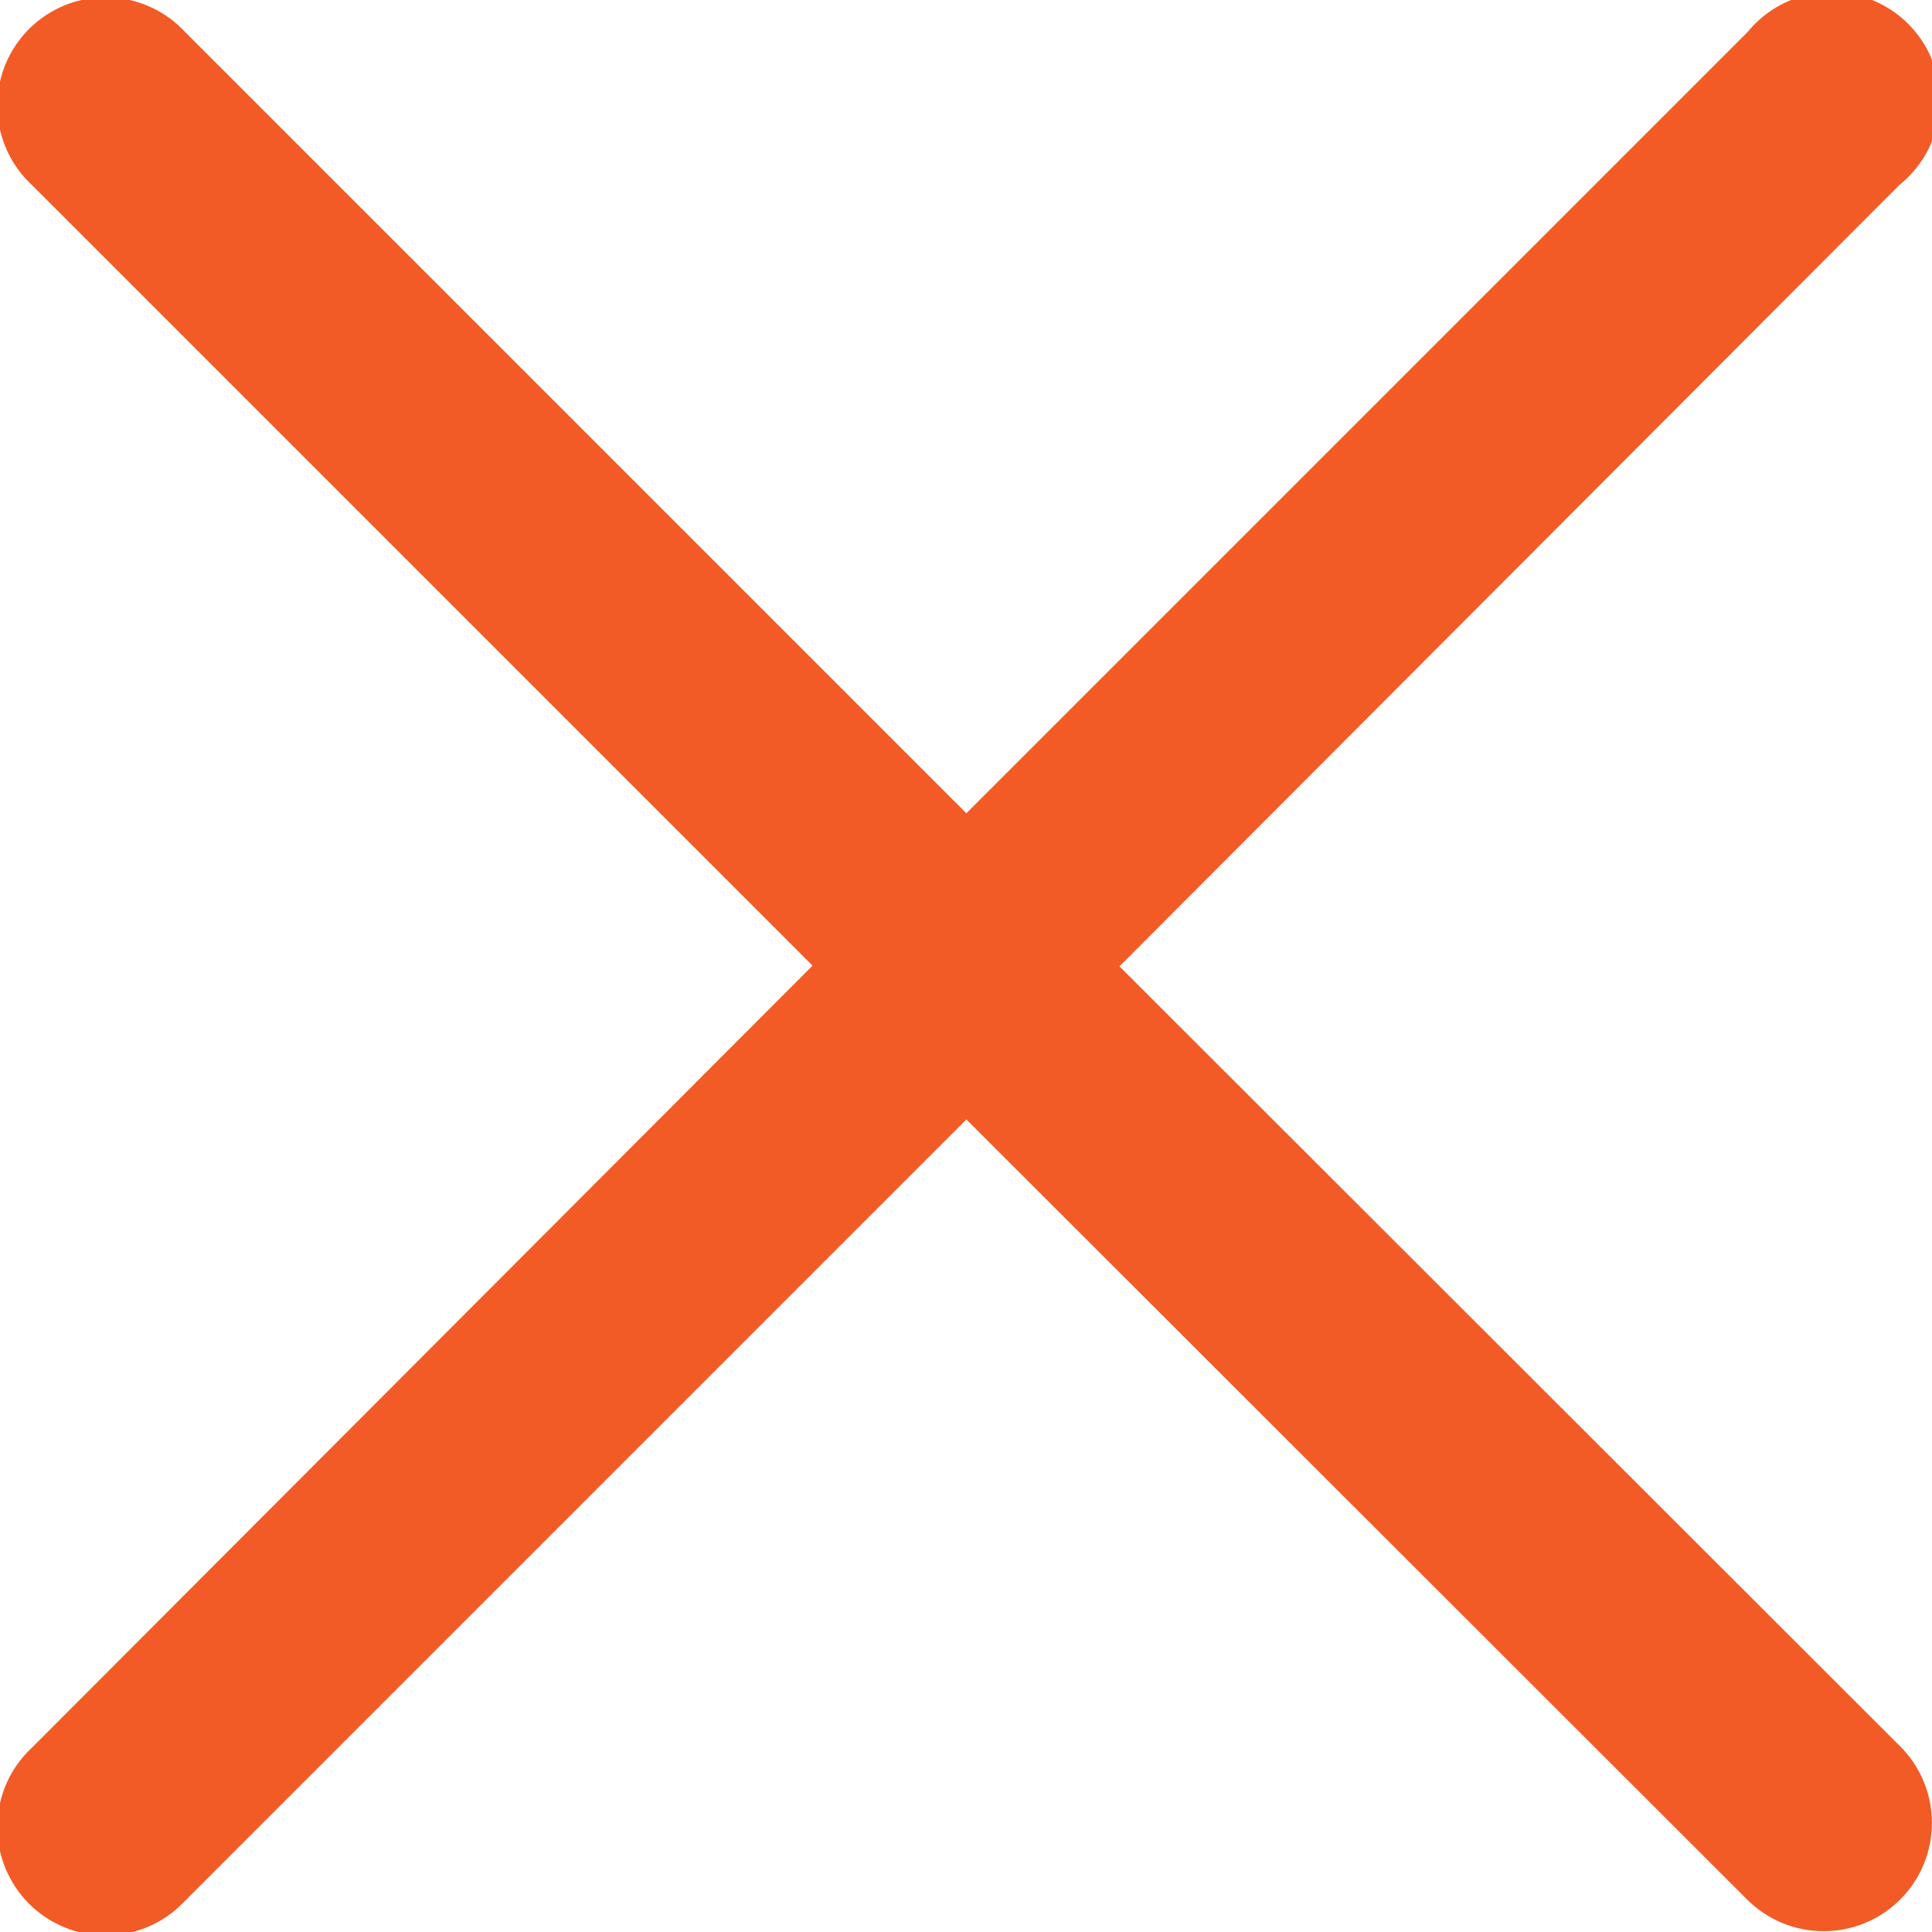
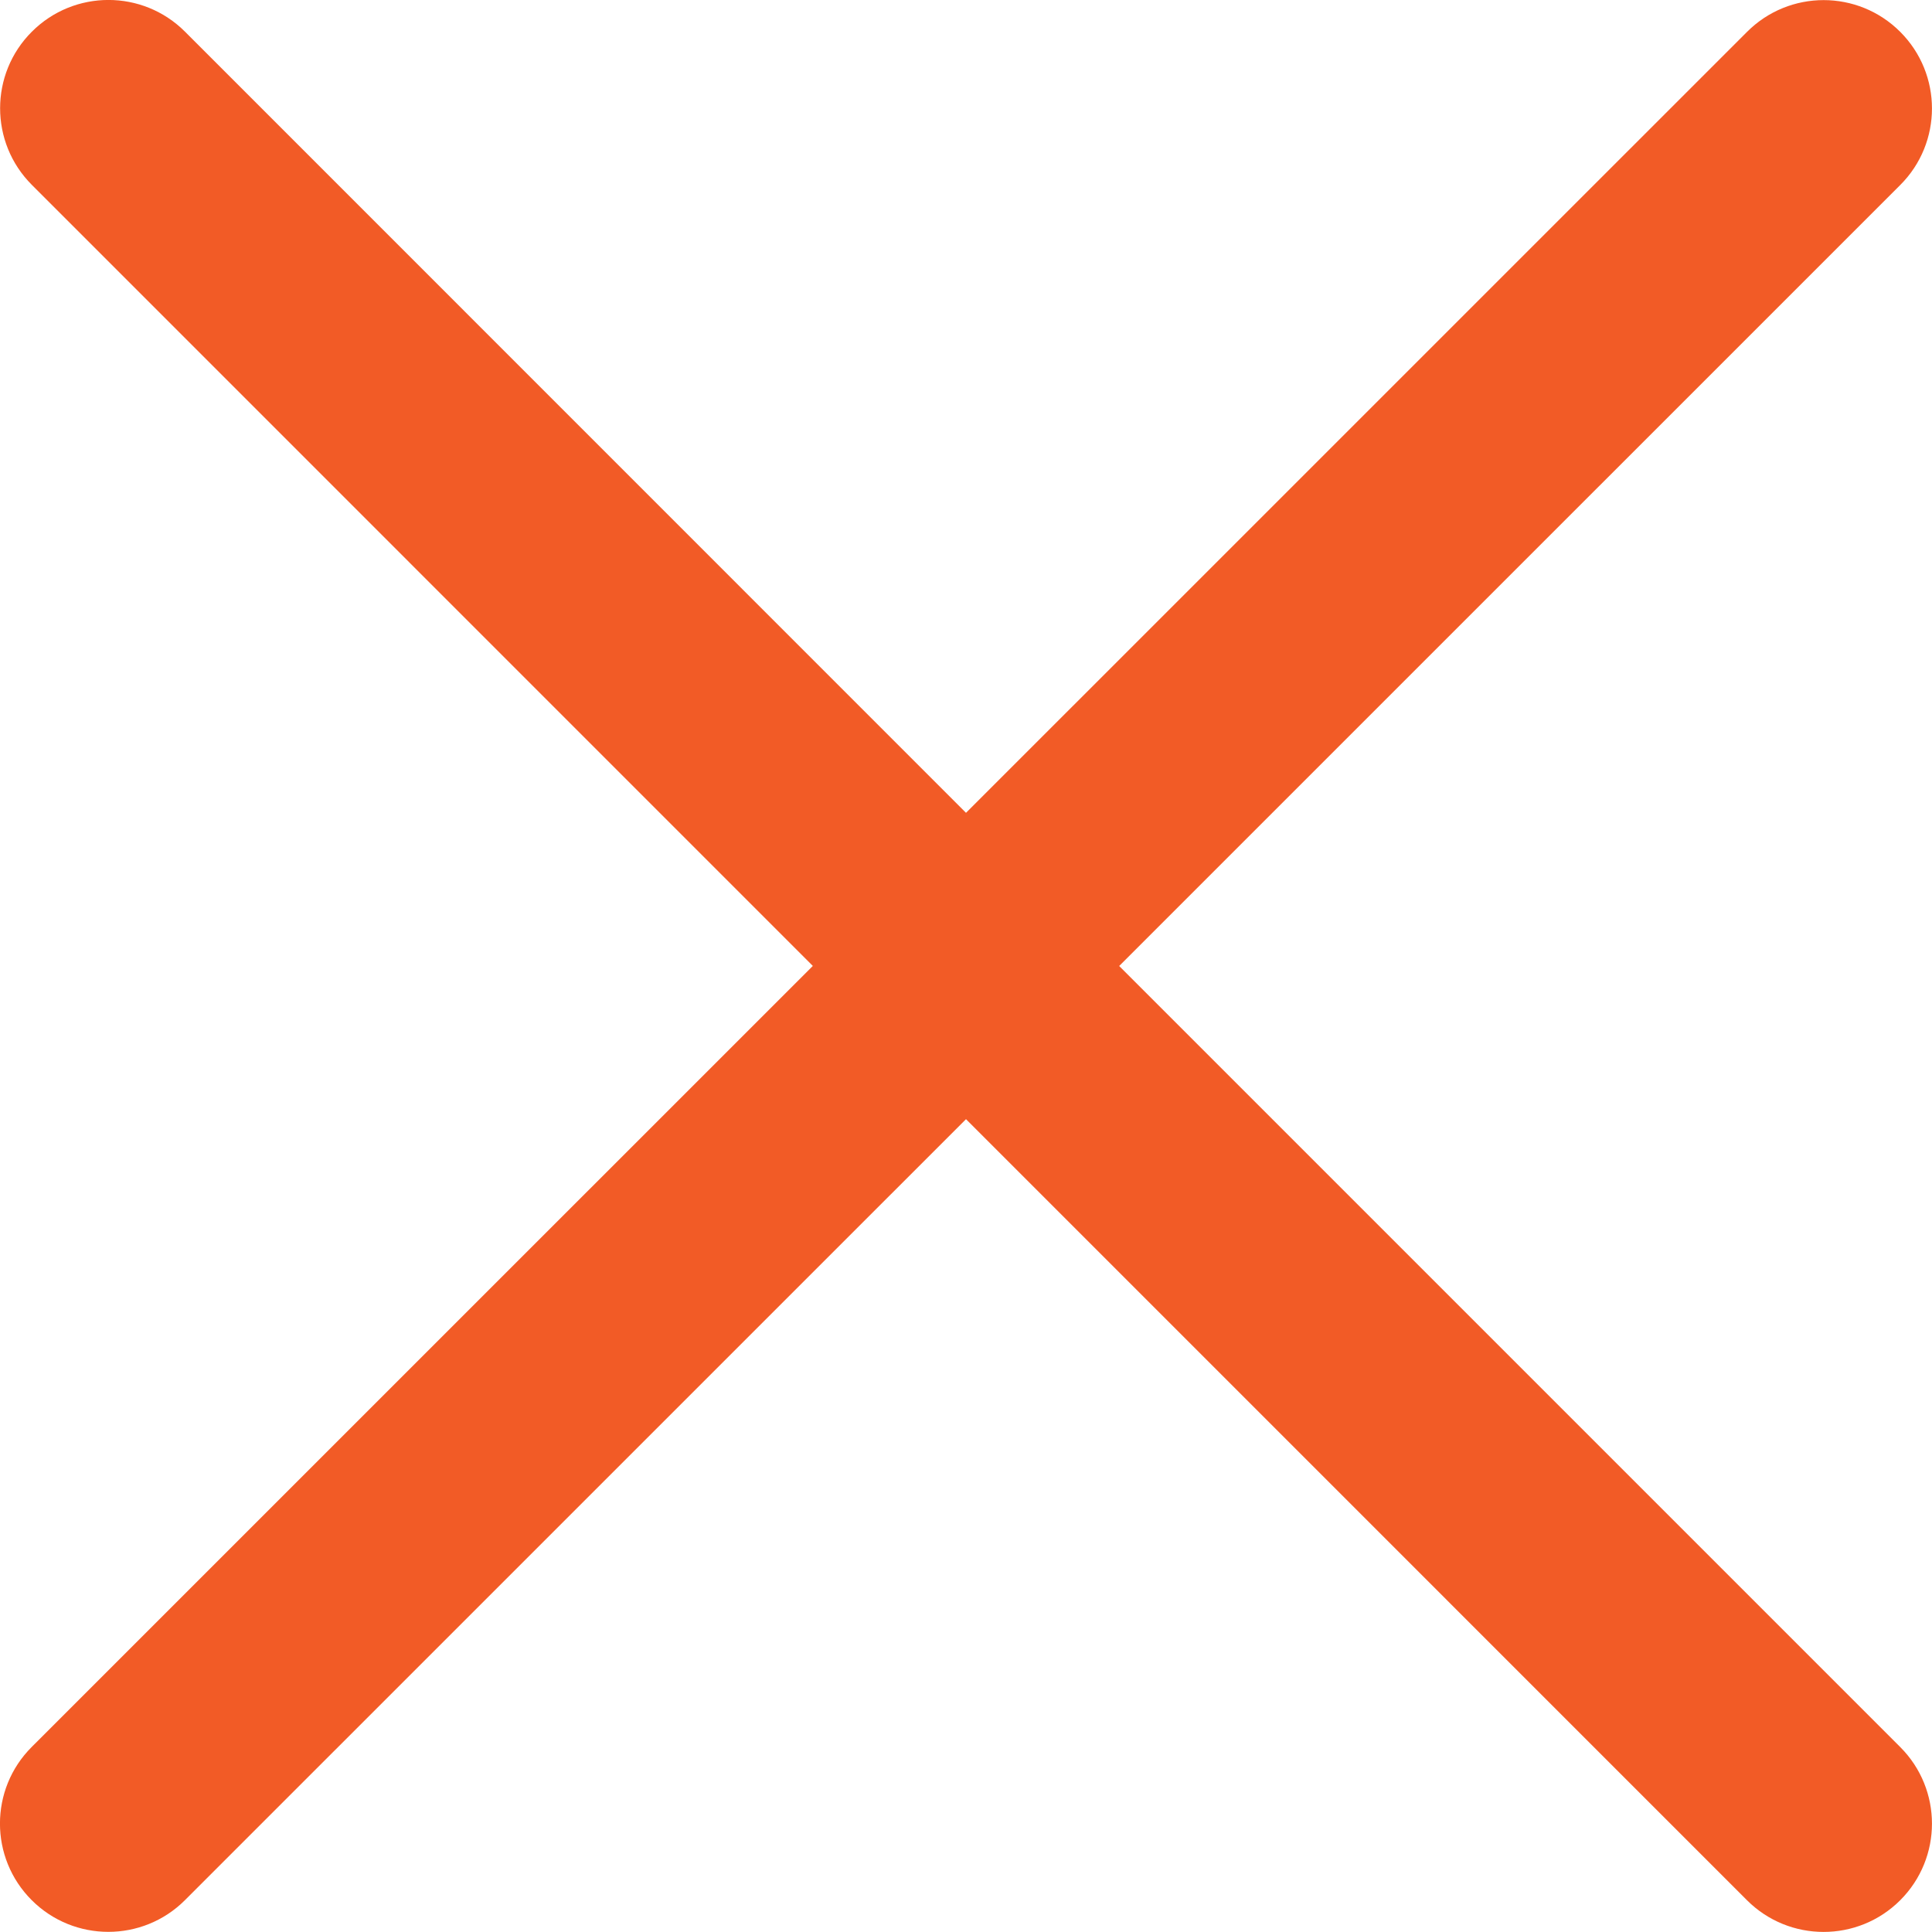
- <svg xmlns="http://www.w3.org/2000/svg" version="1.0" width="26.75" height="26.75" fill="#F25B26">
-   <path d="M15.5 13.38 26.3 2.56A1.5 1.5 0 1 0 24.2.44L13.38 11.26 2.56.44A1.5 1.5 0 1 0 .44 2.56l10.81 10.81L.44 24.2a1.5 1.5 0 1 0 2.12 2.12L13.38 15.5 24.19 26.3a1.5 1.5 0 0 0 2.12 0 1.5 1.5 0 0 0 0-2.12L15.5 13.38z" />
+ <svg xmlns="http://www.w3.org/2000/svg" fill="#F25B26" version="1.0" id="Layer_1" x="0px" y="0px" width="26.752px" height="26.752px" viewBox="0 0 26.752 26.752" enable-background="new 0 0 26.752 26.752" xml:space="preserve">
+   <path d="M15.497,13.376L26.312,2.562c0.586-0.585,0.586-1.535,0-2.121s-1.535-0.586-2.121,0L13.376,11.255L2.562,0.439 c-0.586-0.586-1.535-0.586-2.121,0c-0.586,0.585-0.586,1.535,0,2.121l10.814,10.815L0.439,24.19c-0.586,0.586-0.586,1.535,0,2.121 c0.293,0.293,0.677,0.439,1.061,0.439s0.768-0.146,1.061-0.439l10.815-10.814L24.19,26.312c0.293,0.293,0.677,0.439,1.061,0.439 s0.768-0.146,1.061-0.439c0.586-0.586,0.586-1.535,0-2.121L15.497,13.376z" />
</svg>
